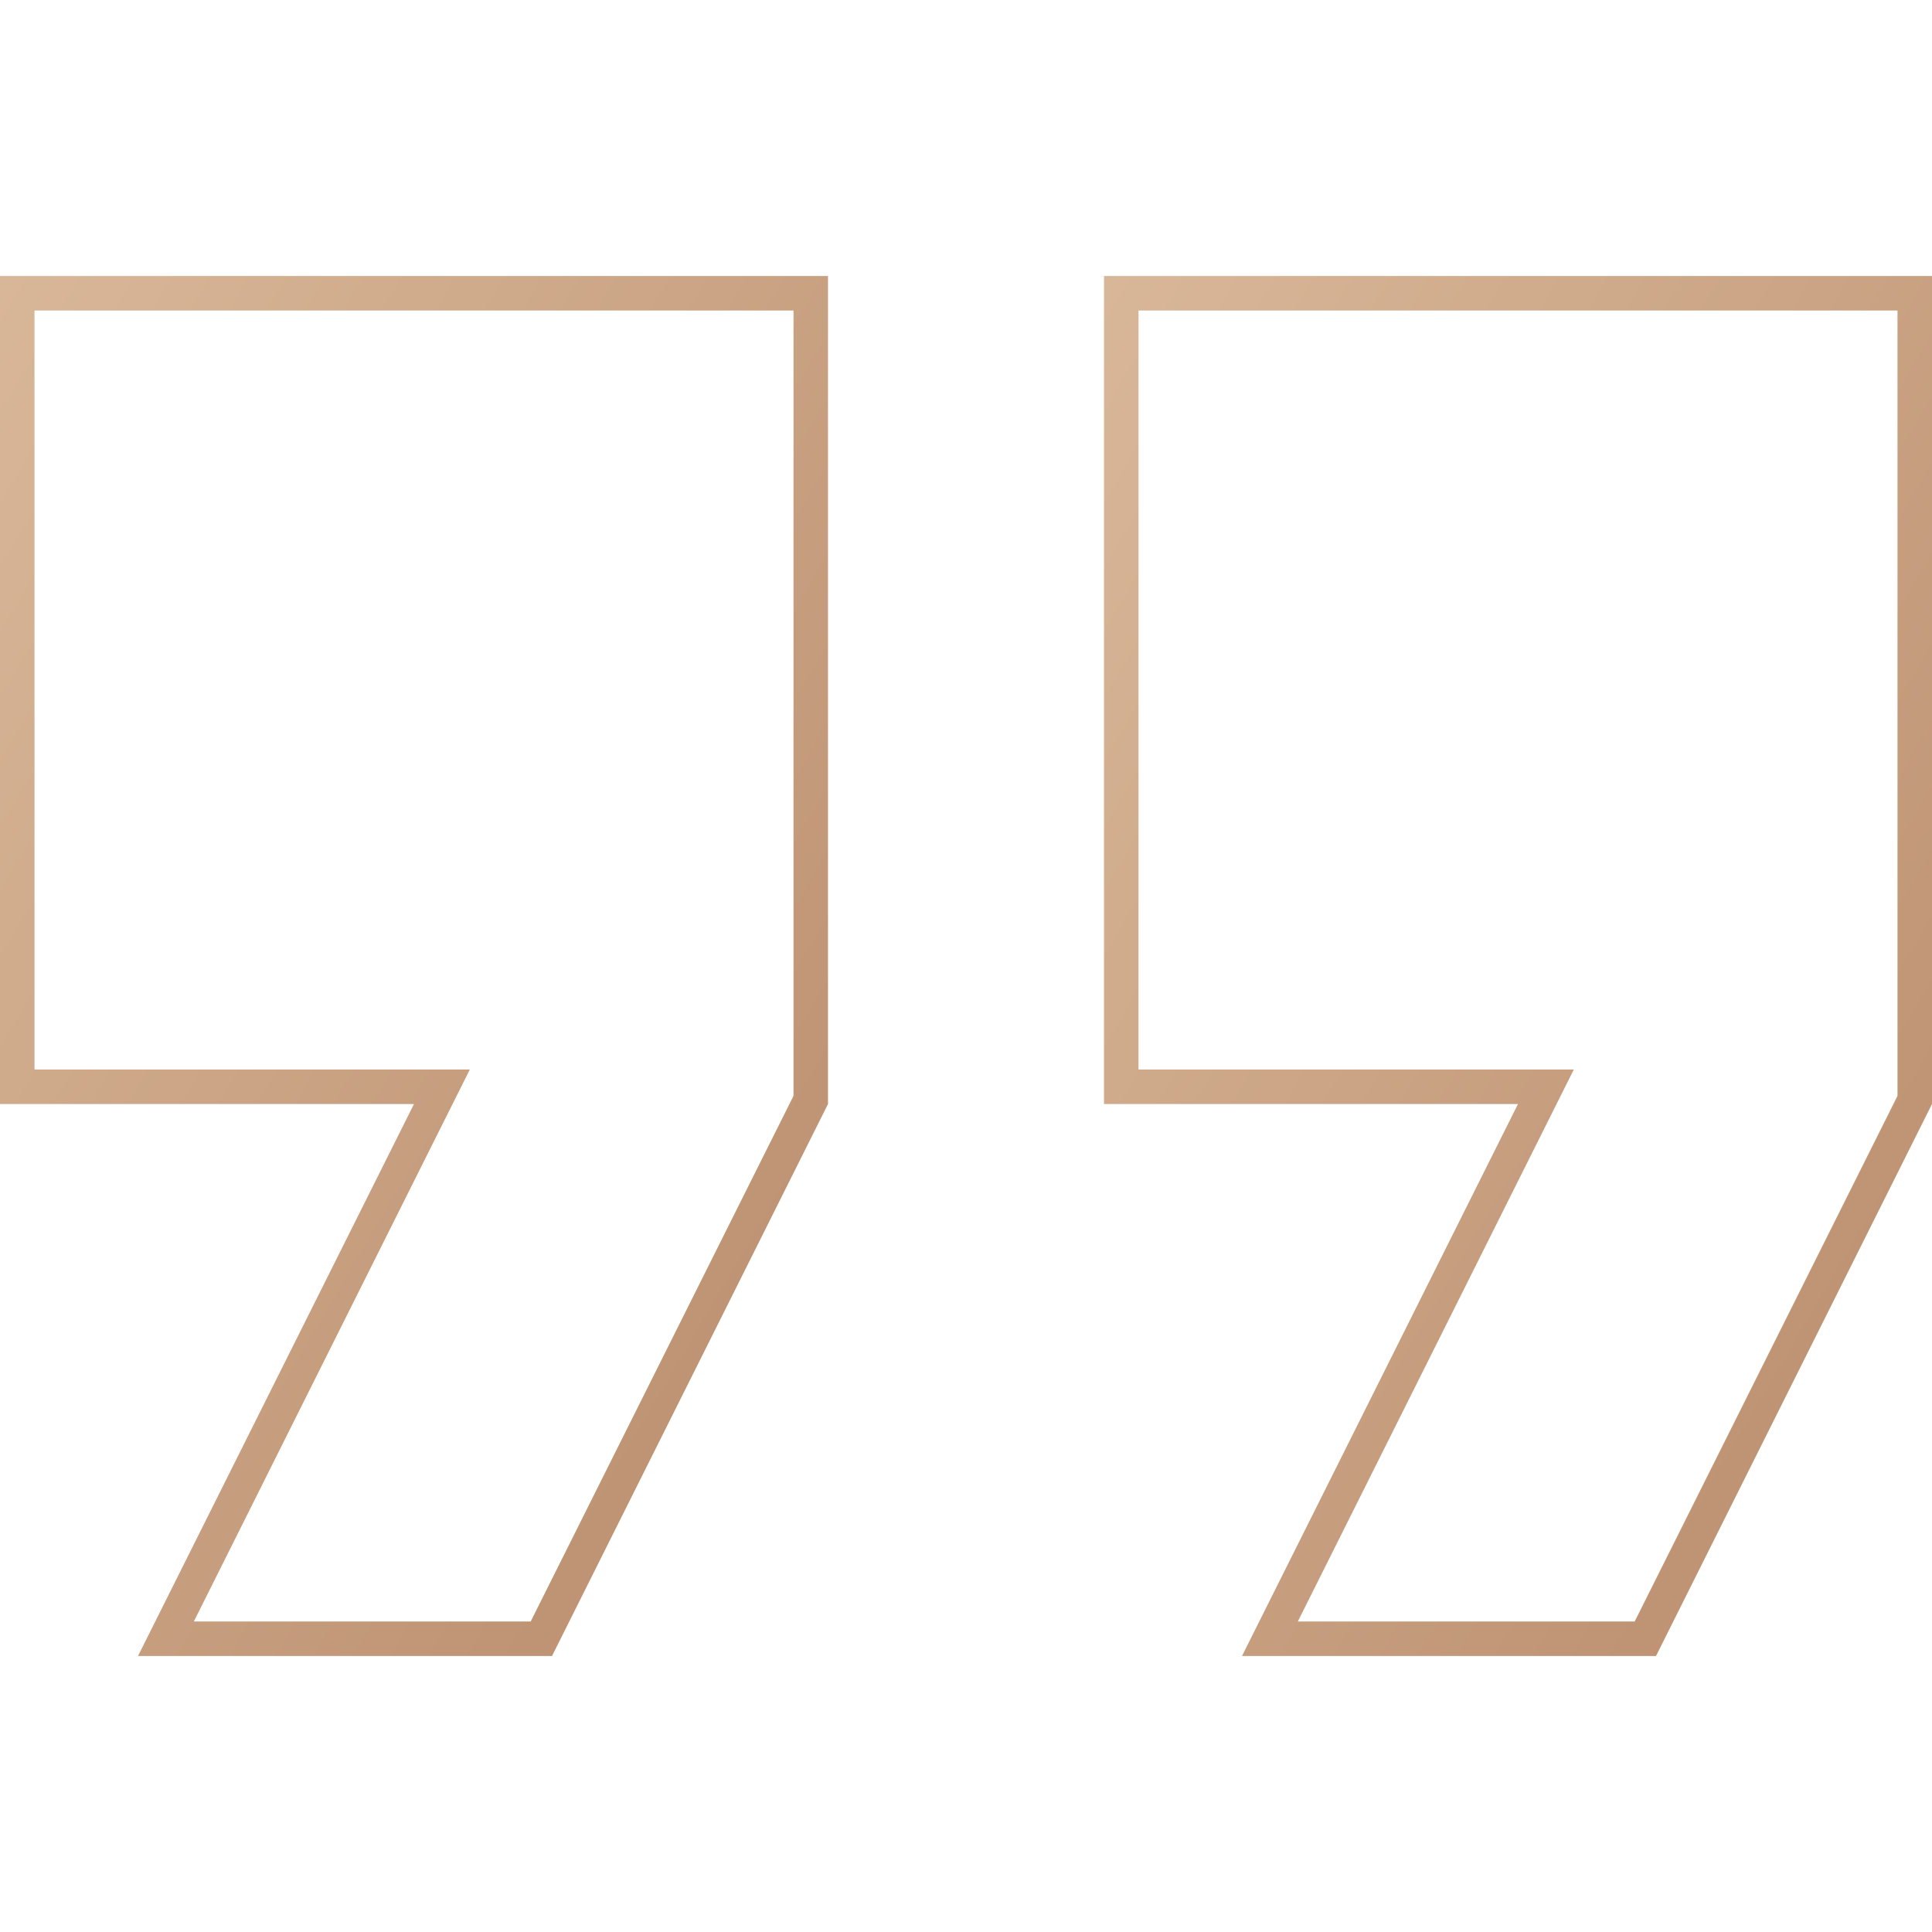
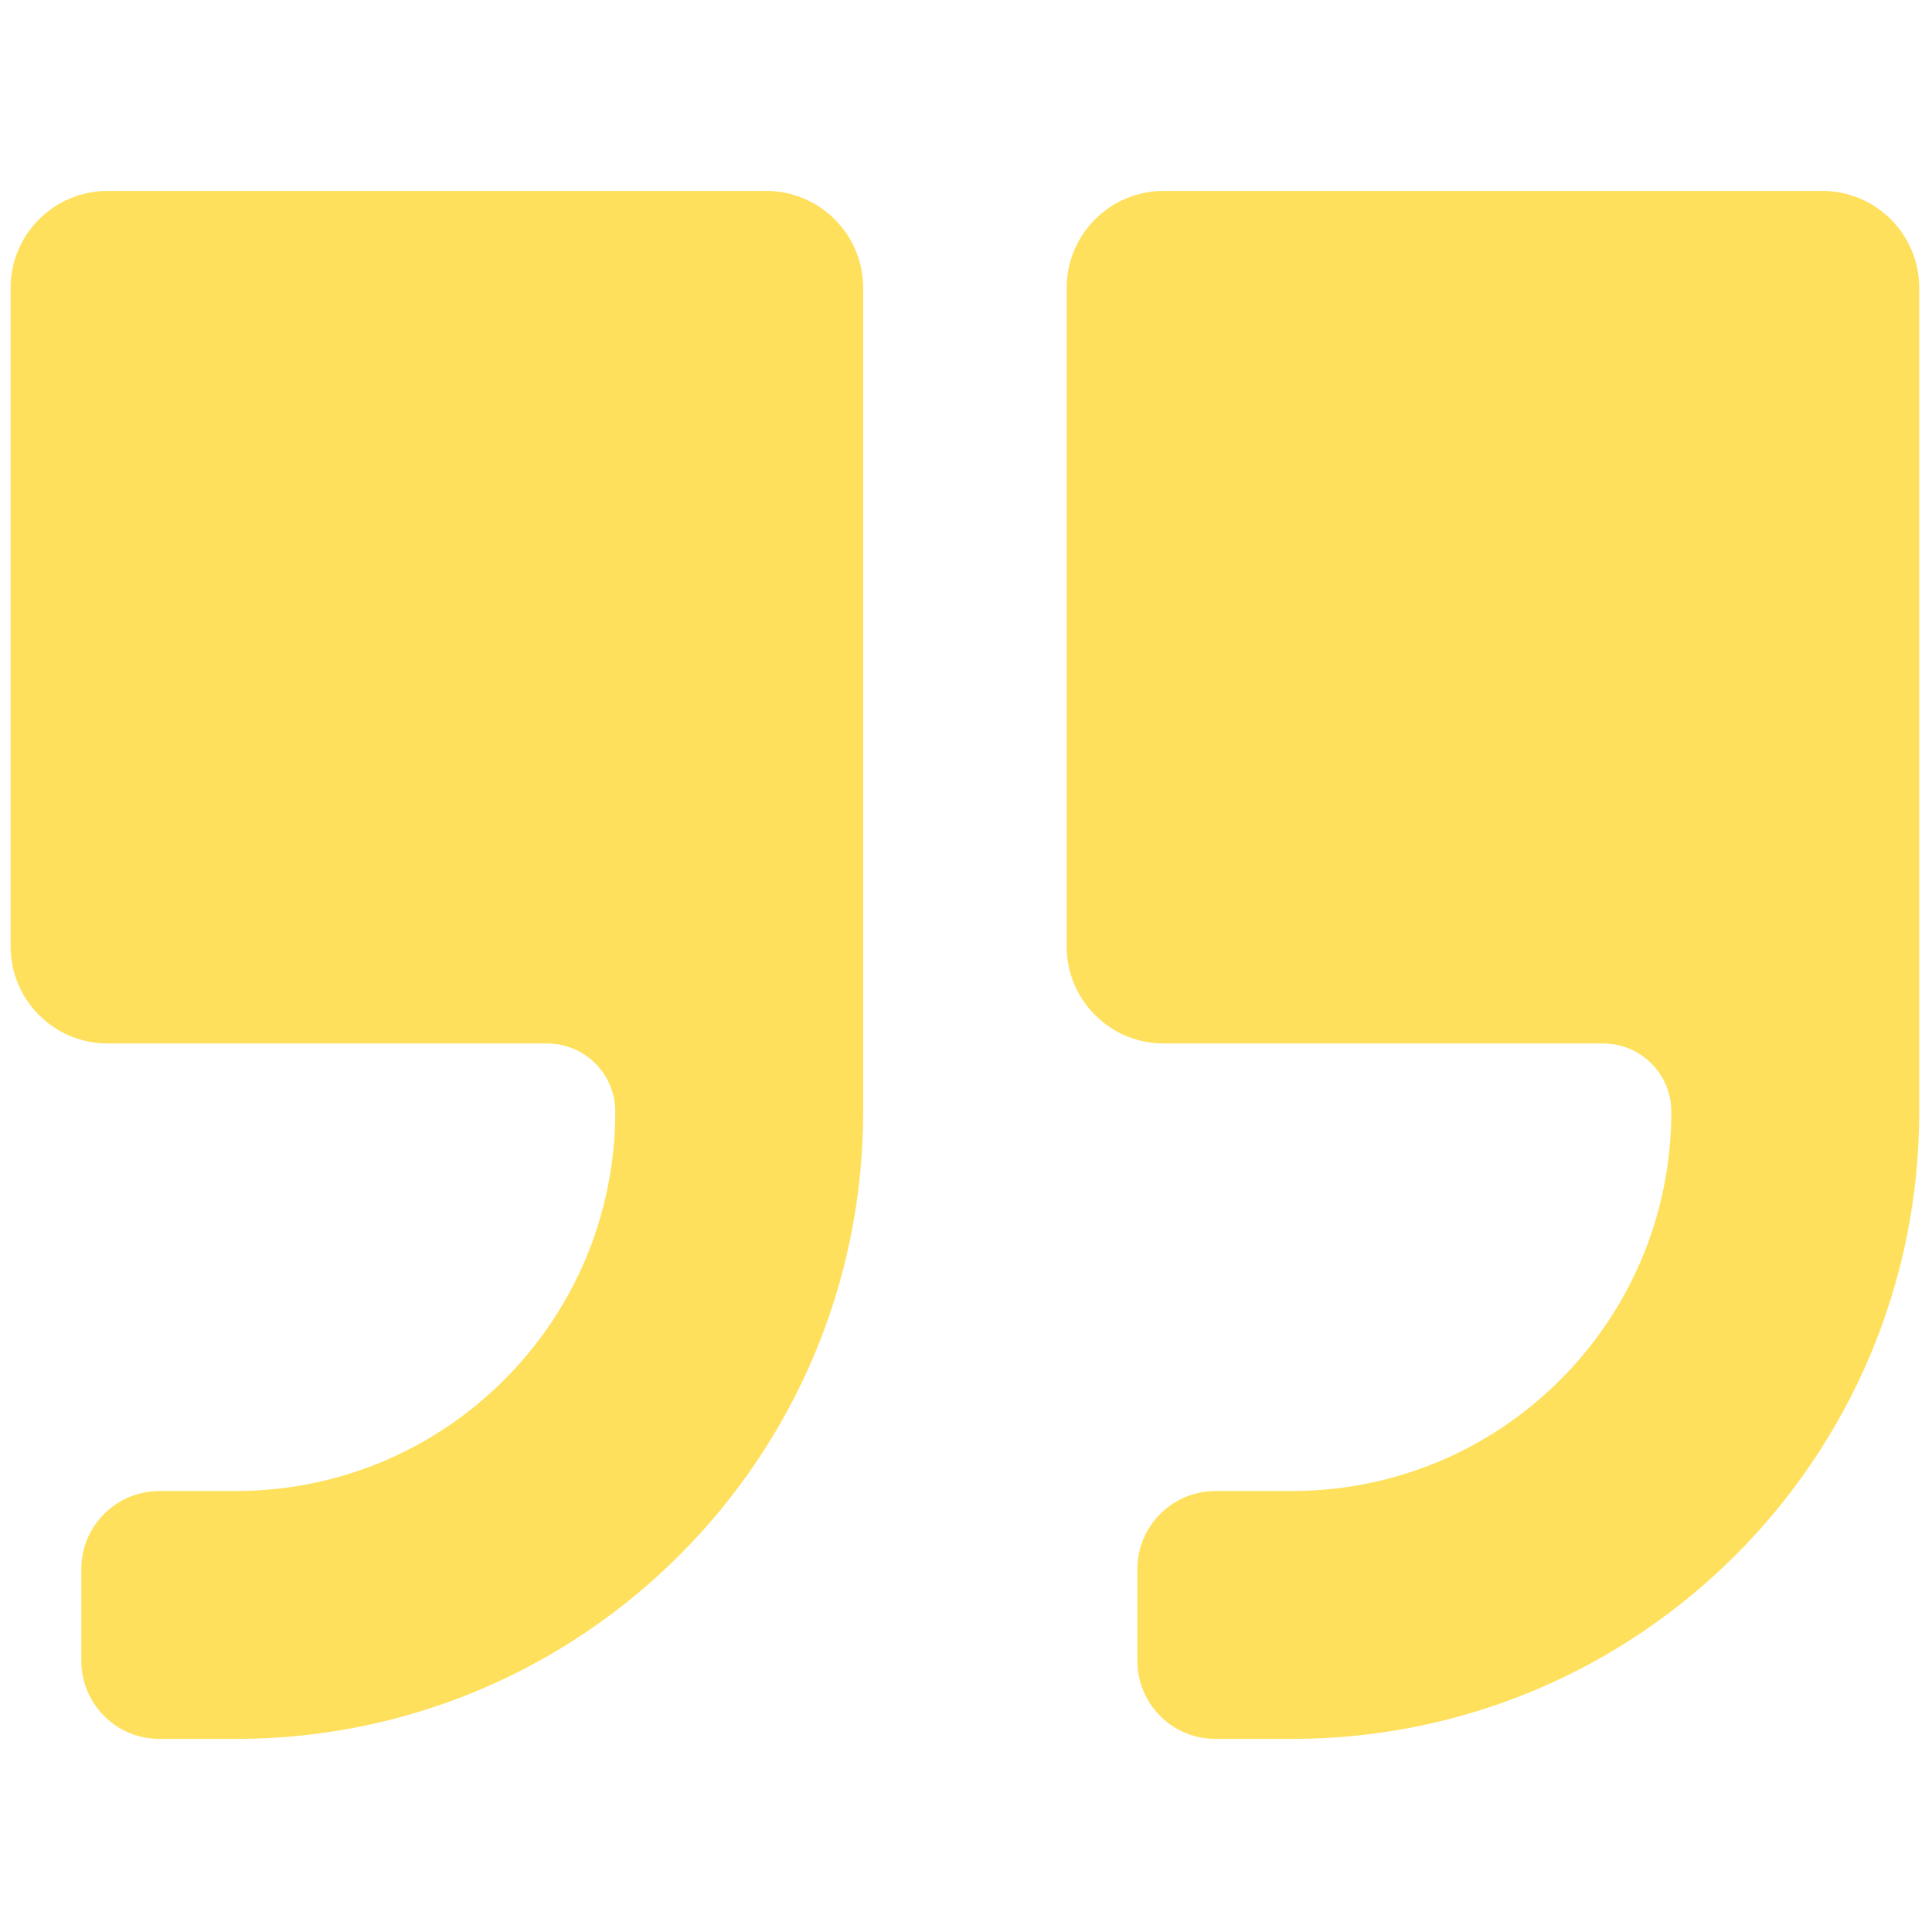
- <svg xmlns="http://www.w3.org/2000/svg" width="56" height="56" viewBox="0 0 56 56" fill="none">
-   <path d="M12 31.5H0.5V8.5H23.5V31.882L15.691 47.5H4.809L12.447 32.224L12.809 31.5H12Z" stroke="url(#paint0_linear_77_78)" />
-   <path d="M44 31.5H32.5V8.5H55.5V31.882L47.691 47.5H36.809L44.447 32.224L44.809 31.5H44Z" stroke="url(#paint1_linear_77_78)" />
+ <svg xmlns="http://www.w3.org/2000/svg" version="1.1" width="256" height="256" viewBox="0 0 256 256" xml:space="preserve">
  <defs>
-     <linearGradient id="paint0_linear_77_78" x1="0" y1="8" x2="34.531" y2="28.409" gradientUnits="userSpaceOnUse">
-       <stop stop-color="#D8B798" />
-       <stop offset="1" stop-color="#BA8D6D" />
-     </linearGradient>
-     <linearGradient id="paint1_linear_77_78" x1="32" y1="8" x2="66.531" y2="28.409" gradientUnits="userSpaceOnUse">
-       <stop stop-color="#D8B798" />
-       <stop offset="1" stop-color="#BA8D6D" />
-     </linearGradient>
-   </defs>
+ </defs>
+   <g style="stroke: none; stroke-width: 0; stroke-dasharray: none; stroke-linecap: butt; stroke-linejoin: miter; stroke-miterlimit: 10; fill: none; fill-rule: nonzero; opacity: 1;" transform="translate(1.406593 1.406593) scale(2.81 2.81)">
+     <path d="M 0 13.077 V 44.13 c 0 2.526 2.048 4.575 4.575 4.575 h 20.723 c 1.775 0 3.214 1.439 3.214 3.214 v 0 c 0 9.88 -8.009 17.889 -17.889 17.889 H 7.016 c -2.034 0 -3.683 1.649 -3.683 3.683 v 4.324 c 0 2.034 1.649 3.683 3.683 3.683 h 3.606 c 16.337 0 29.58 -13.243 29.58 -29.58 v -3.214 V 38.027 v -24.95 c 0 -2.526 -2.048 -4.575 -4.575 -4.575 H 4.575 C 2.048 8.502 0 10.55 0 13.077 z" style="stroke: none; stroke-width: 1; stroke-dasharray: none; stroke-linecap: butt; stroke-linejoin: miter; stroke-miterlimit: 10; fill: rgb(255,224,92); fill-rule: nonzero; opacity: 1;" transform=" matrix(1 0 0 1 0 0) " stroke-linecap="round" />
+     <path d="M 49.798 13.077 V 44.13 c 0 2.526 2.048 4.575 4.575 4.575 h 20.723 c 1.775 0 3.214 1.439 3.214 3.214 v 0 c 0 9.88 -8.009 17.889 -17.889 17.889 h -3.606 c -2.034 0 -3.683 1.649 -3.683 3.683 v 4.324 c 0 2.034 1.649 3.683 3.683 3.683 h 3.606 c 16.337 0 29.58 -13.243 29.58 -29.58 v -3.214 V 38.027 v -24.95 c 0 -2.526 -2.048 -4.575 -4.575 -4.575 H 54.372 C 51.846 8.502 49.798 10.55 49.798 13.077 z" style="stroke: none; stroke-width: 1; stroke-dasharray: none; stroke-linecap: butt; stroke-linejoin: miter; stroke-miterlimit: 10; fill: rgb(255,224,92); fill-rule: nonzero; opacity: 1;" transform=" matrix(1 0 0 1 0 0) " stroke-linecap="round" />
+   </g>
</svg>
